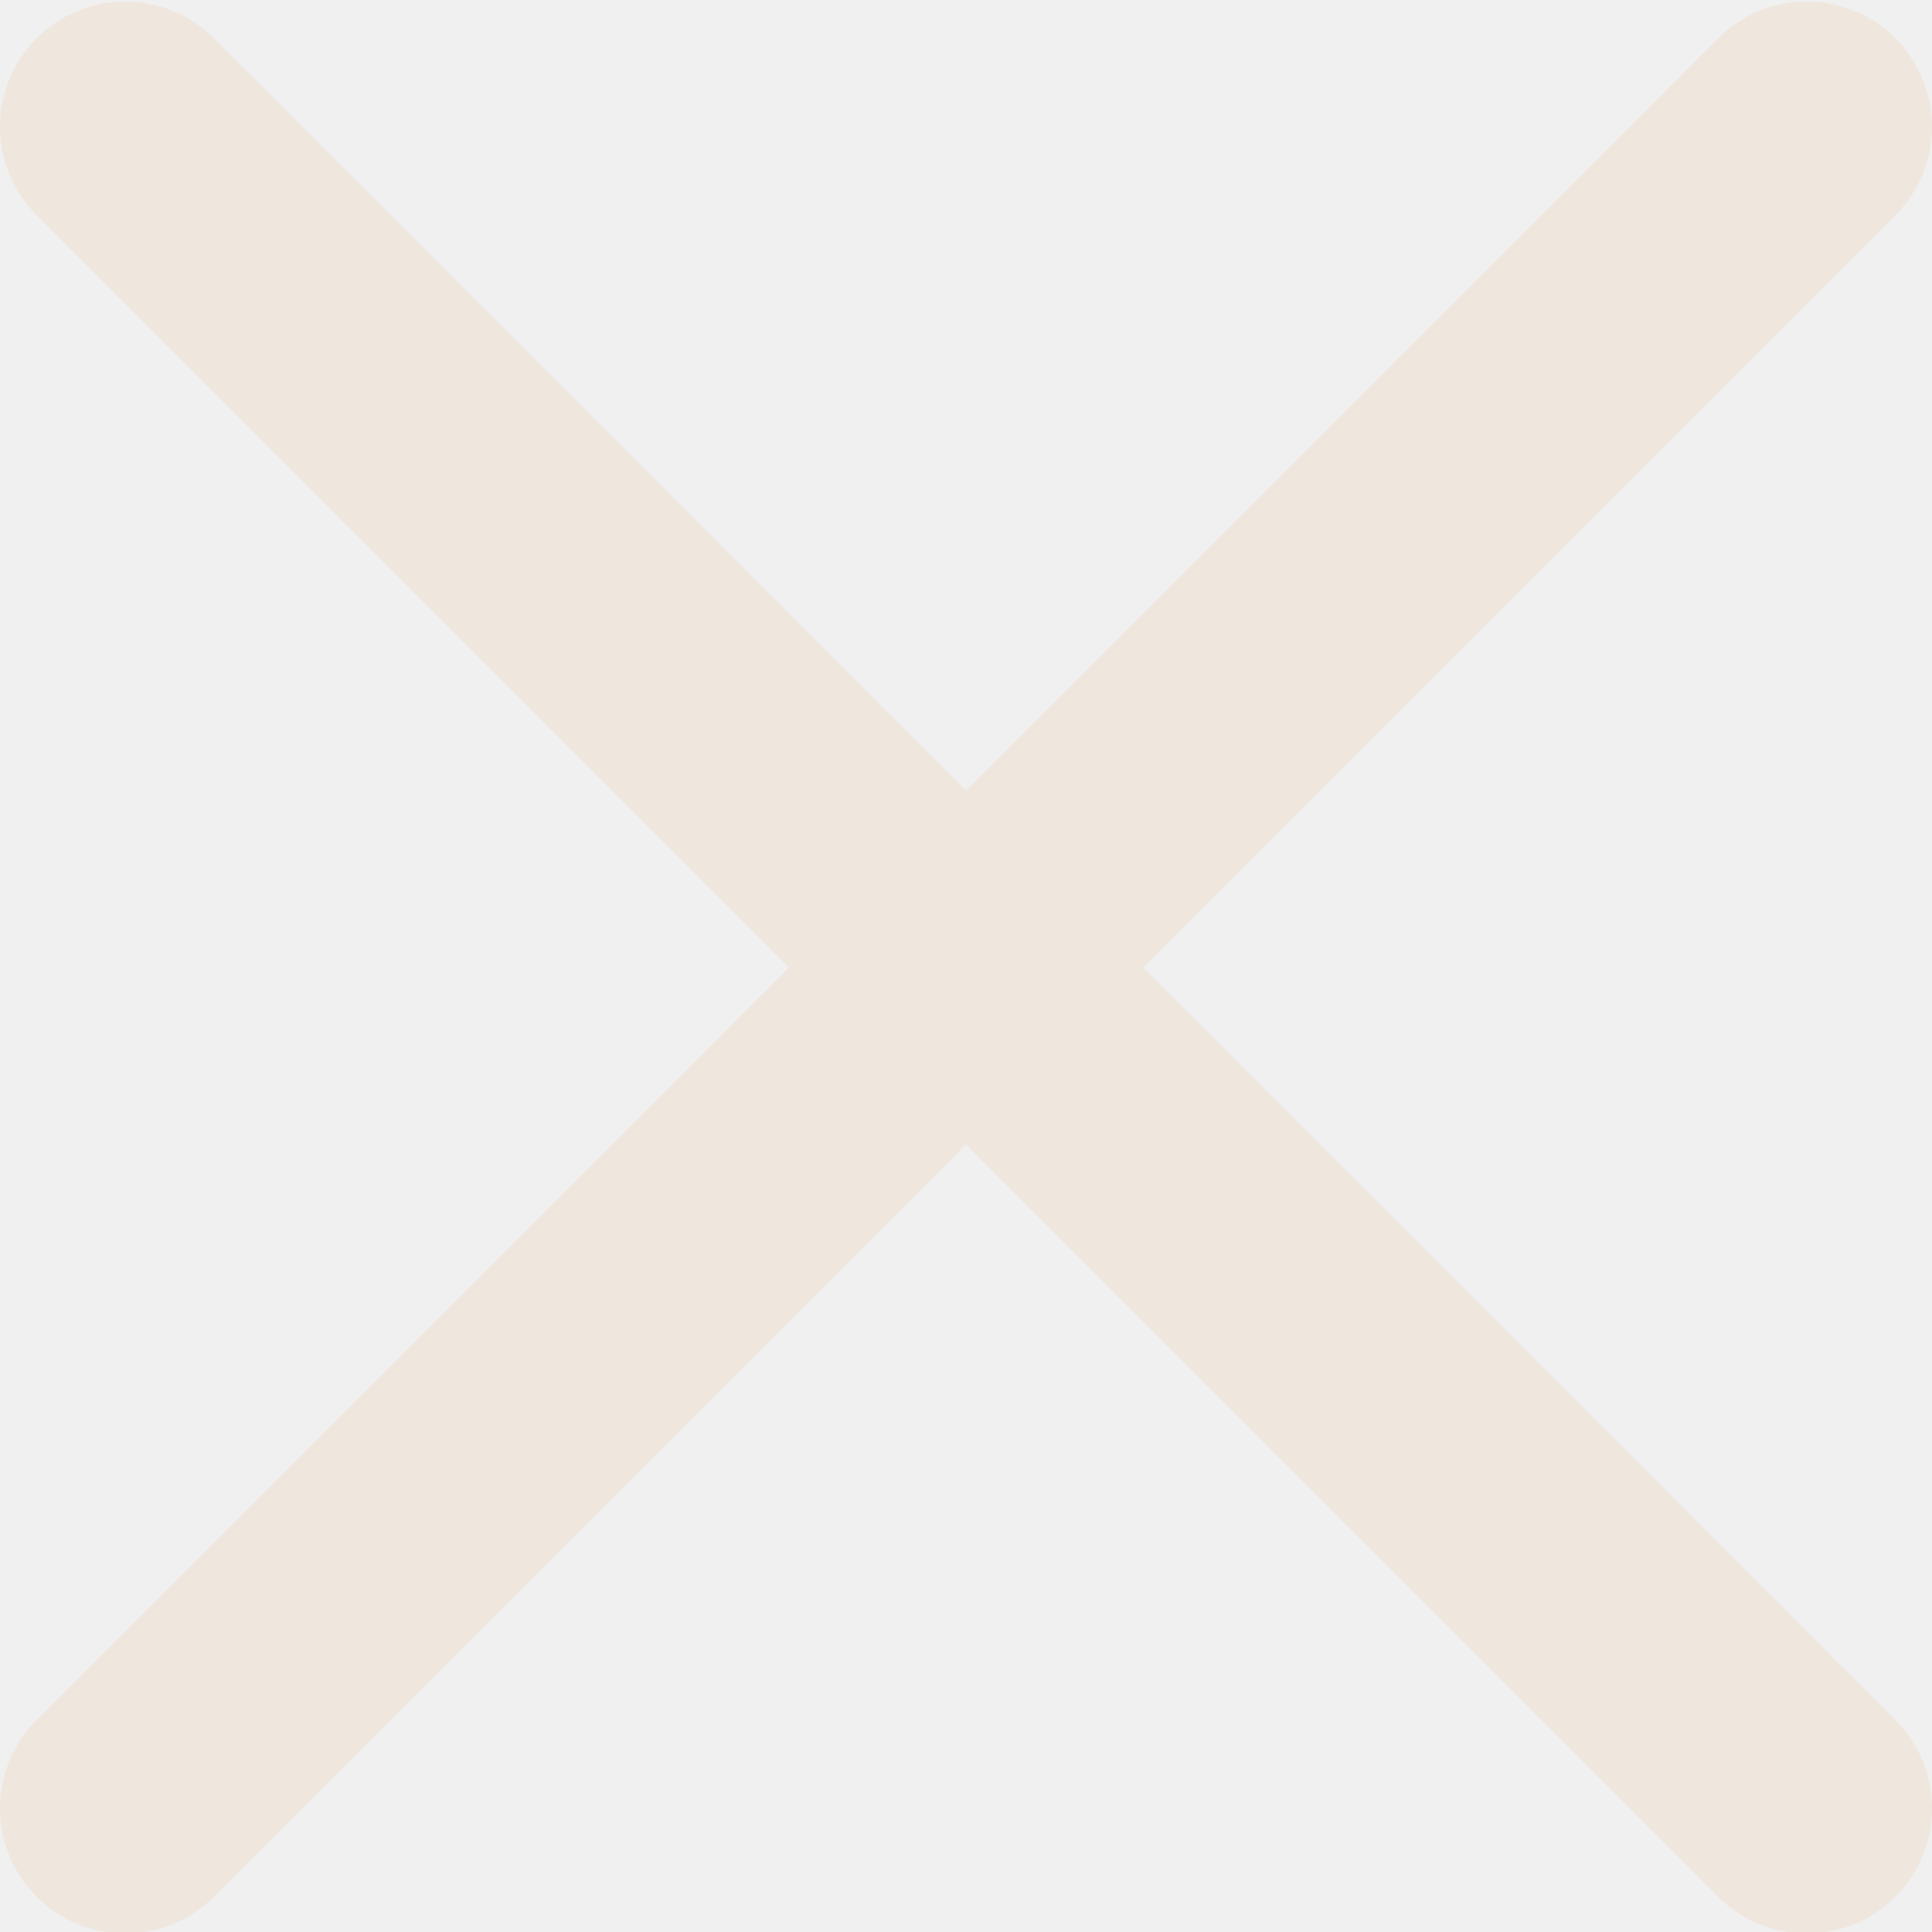
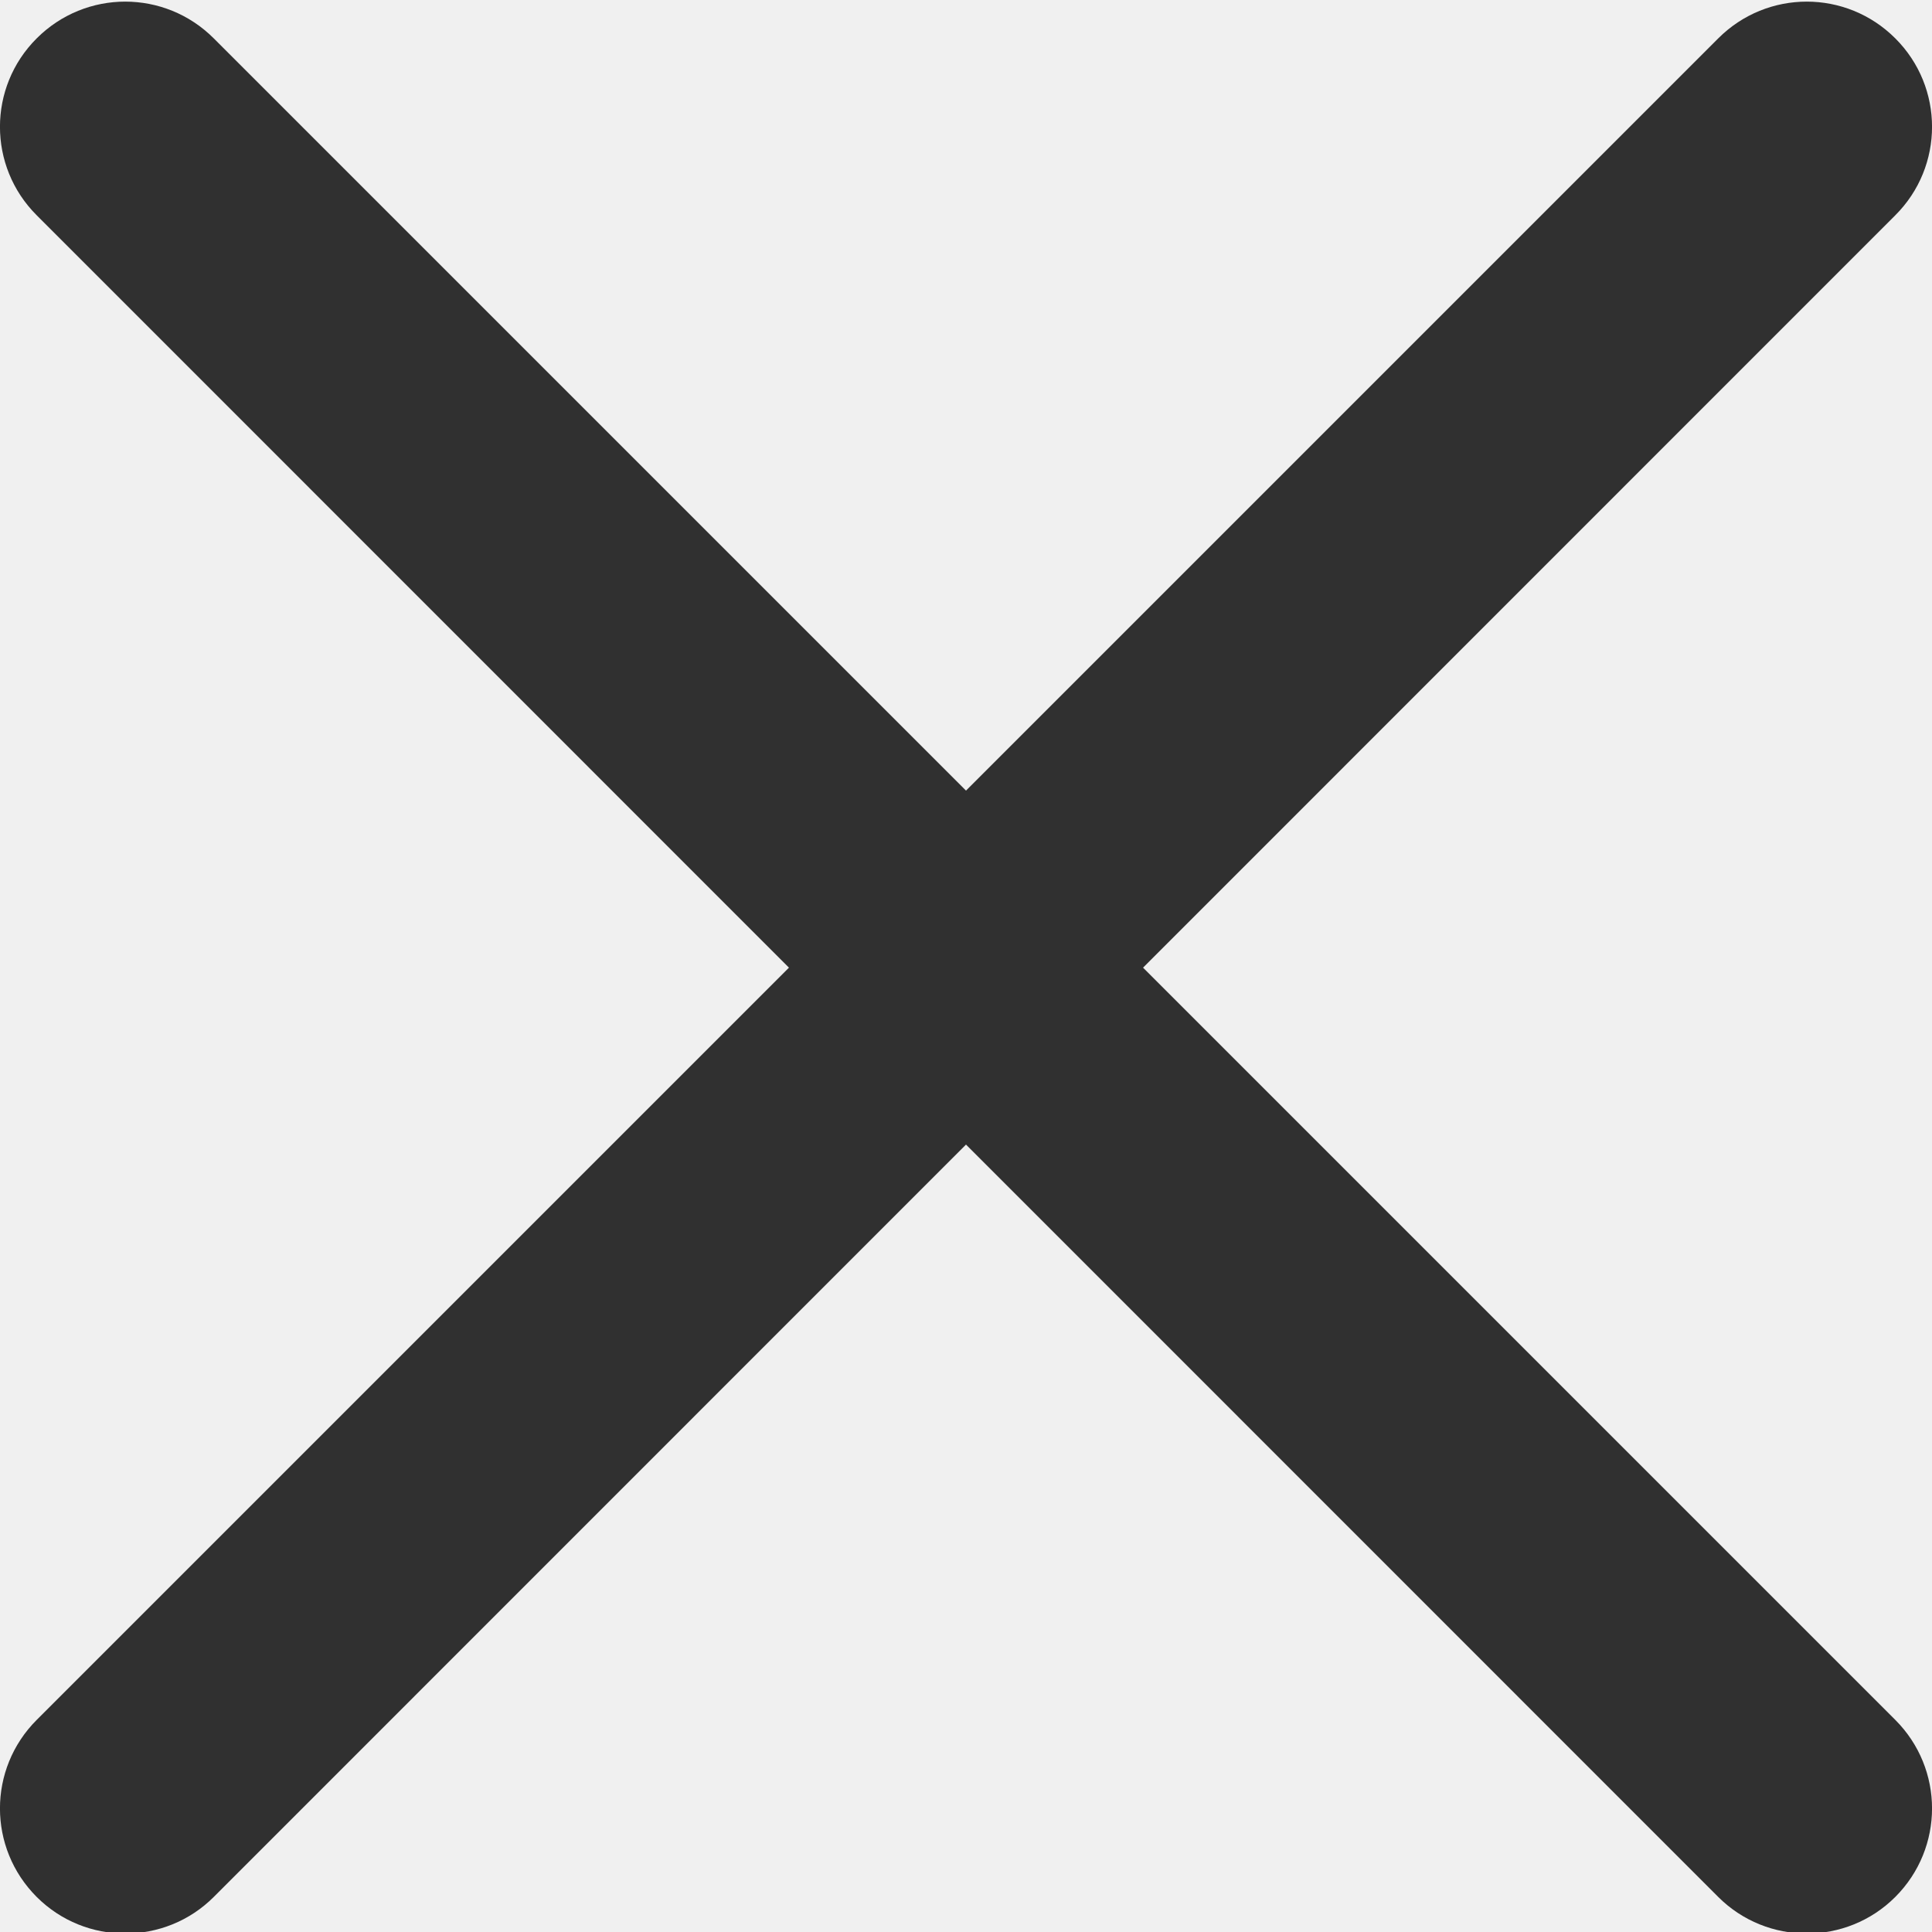
<svg xmlns="http://www.w3.org/2000/svg" width="14" height="14" viewBox="0 0 14 14" fill="none">
-   <g id="close 1" clip-path="url(#clip0_226_612)">
-     <path id="Vector" d="M8.283 7.011L13.734 1.56C14.089 1.205 14.089 0.632 13.734 0.277C13.379 -0.077 12.806 -0.077 12.451 0.277L7 5.729L1.549 0.277C1.194 -0.077 0.621 -0.077 0.266 0.277C-0.089 0.632 -0.089 1.205 0.266 1.56L5.717 7.011L0.266 12.463C-0.089 12.818 -0.089 13.391 0.266 13.745C0.443 13.922 0.675 14.011 0.907 14.011C1.14 14.011 1.372 13.922 1.549 13.745L7 8.294L12.451 13.745C12.628 13.922 12.861 14.011 13.093 14.011C13.325 14.011 13.557 13.922 13.734 13.745C14.089 13.391 14.089 12.818 13.734 12.463L8.283 7.011Z" fill="#EFE6DD" />
+   <g clip-path="url(#clip0_39_1516)">
+     <path d="M8.283 7.012L13.734 1.56C14.089 1.206 14.089 0.632 13.734 0.278C13.379 -0.077 12.806 -0.077 12.451 0.278L7 5.729L1.549 0.278C1.194 -0.077 0.621 -0.077 0.266 0.278C-0.089 0.632 -0.089 1.206 0.266 1.56L5.717 7.012L0.266 12.463C-0.089 12.818 -0.089 13.391 0.266 13.746C0.443 13.923 0.675 14.011 0.907 14.011C1.14 14.011 1.372 13.923 1.549 13.746L7 8.294L12.451 13.746C12.628 13.923 12.861 14.011 13.093 14.011C13.325 14.011 13.557 13.923 13.734 13.746C14.089 13.391 14.089 12.818 13.734 12.463L8.283 7.012Z" fill="#303030" />
  </g>
  <defs>
-     <clipPath id="clip0_226_612">
+     <clipPath id="clip0_39_1516">
      <rect width="14" height="14" fill="white" />
    </clipPath>
  </defs>
</svg>
